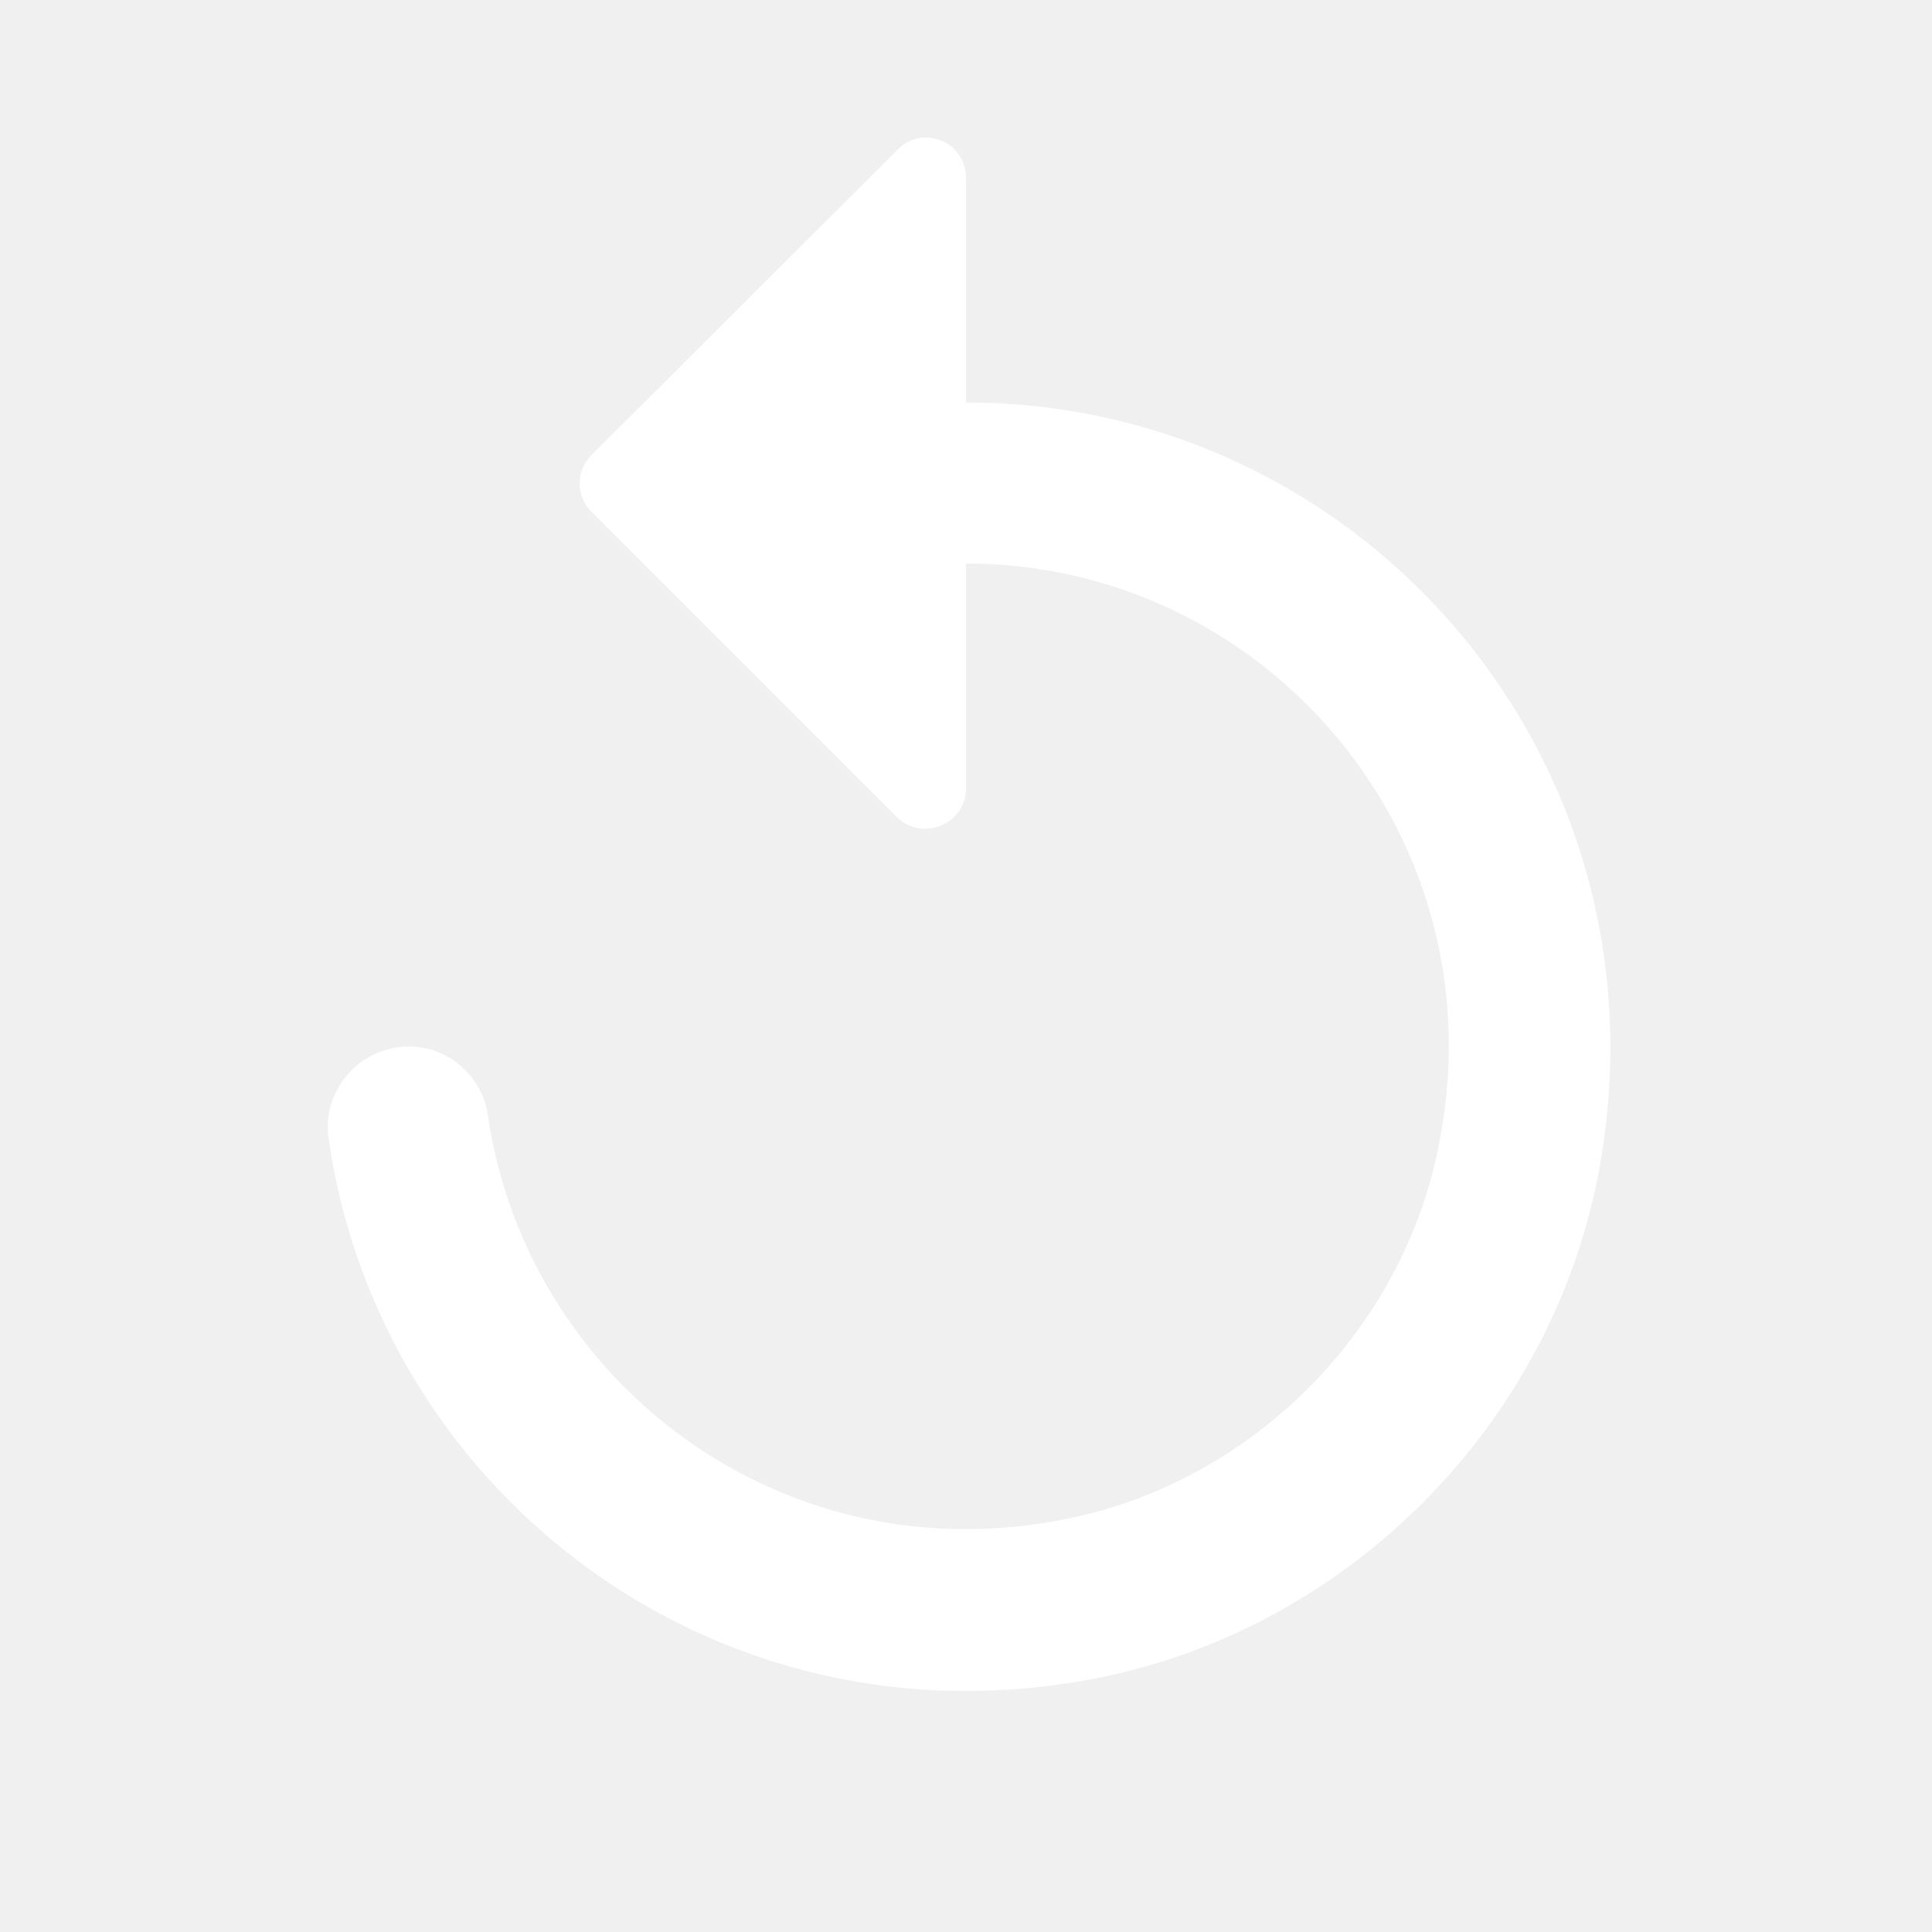
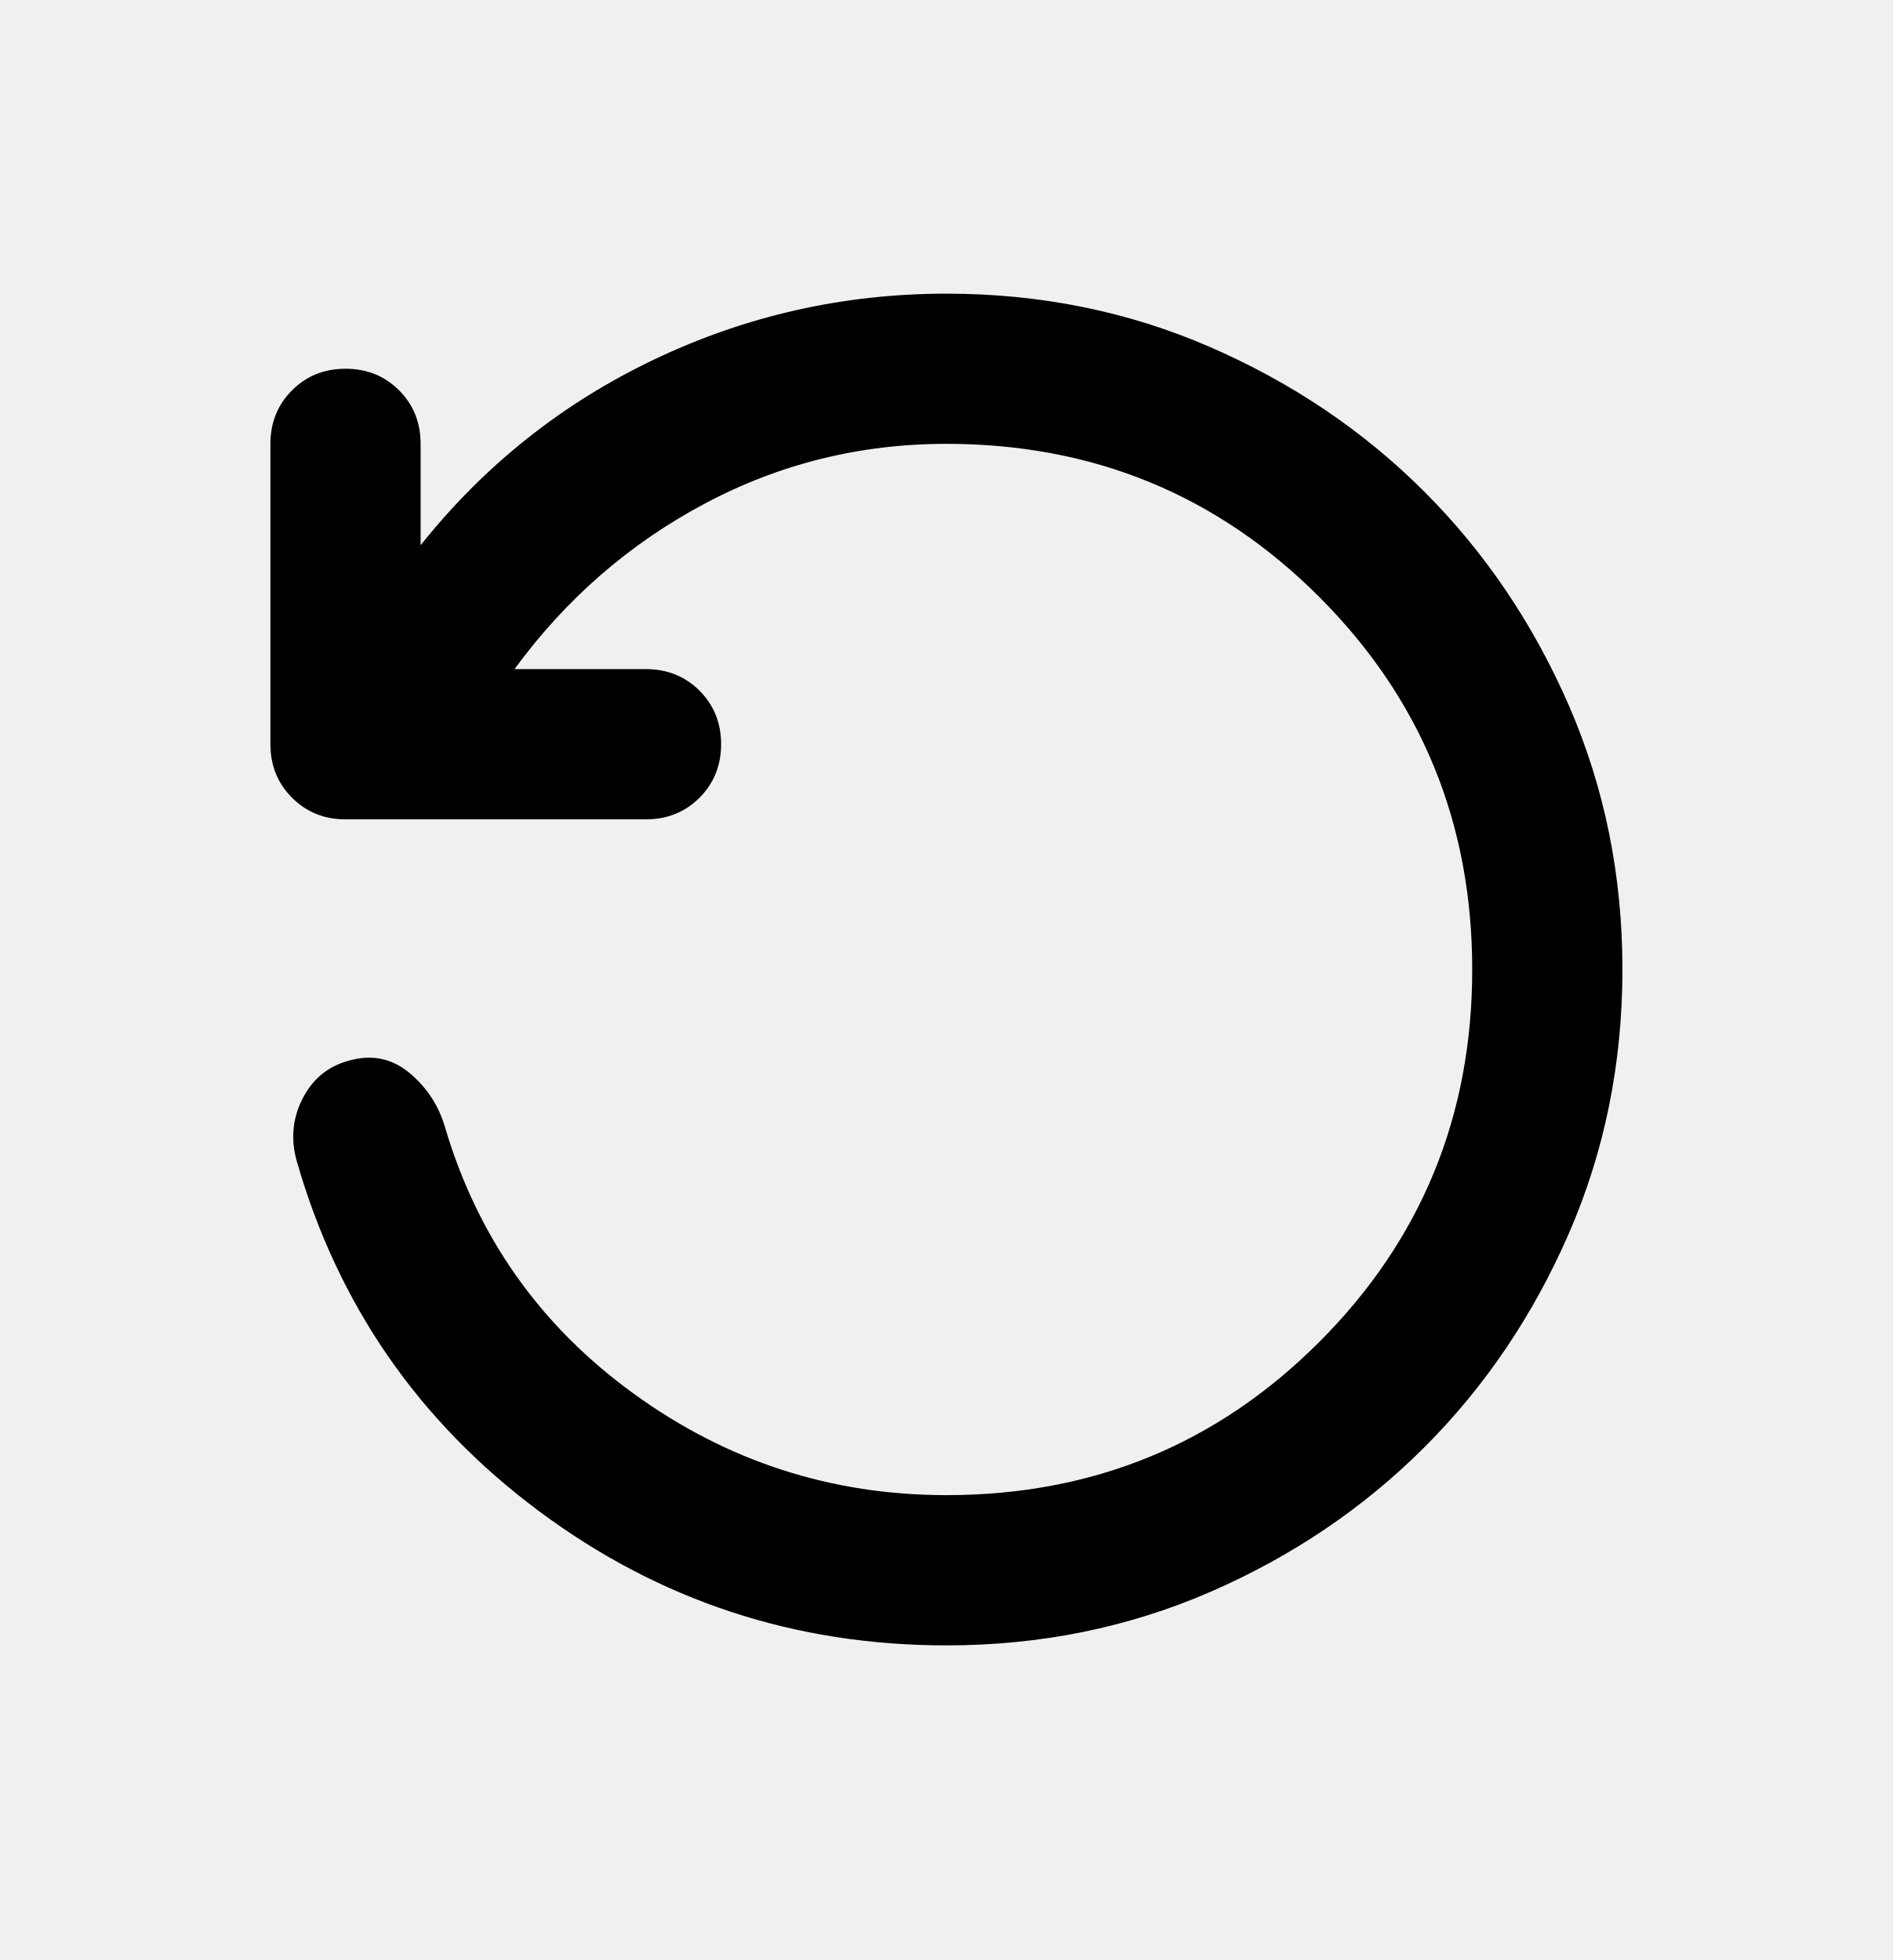
- <svg xmlns="http://www.w3.org/2000/svg" width="24" height="24" viewBox="0 0 24 24" fill="none">
-   <path d="M12 5V2.21C12 1.76 11.46 1.54 11.15 1.86L7.35 5.65C7.15 5.85 7.15 6.16 7.35 6.36L11.14 10.15C11.46 10.46 12 10.24 12 9.79V7C15.73 7 18.68 10.42 17.86 14.29C17.39 16.56 15.55 18.39 13.29 18.86C9.72 19.61 6.54 17.16 6.06 13.85C5.99 13.37 5.57 13 5.08 13C4.48 13 4 13.53 4.08 14.13C4.7 18.52 8.88 21.77 13.61 20.85C16.73 20.24 19.24 17.73 19.85 14.61C20.84 9.48 16.94 5 12 5Z" fill="white" />
+ <svg xmlns="http://www.w3.org/2000/svg" width="28" height="29" viewBox="0 0 28 29" fill="none">
+   <path d="M14 24.345C11.759 24.345 9.75 23.683 7.972 22.358C6.194 21.034 5 19.308 4.389 17.178C4.296 16.845 4.329 16.53 4.487 16.234C4.644 15.937 4.889 15.752 5.222 15.678C5.537 15.604 5.82 15.673 6.07 15.886C6.32 16.099 6.491 16.363 6.583 16.678C7.065 18.308 7.996 19.622 9.376 20.622C10.755 21.622 12.296 22.122 14 22.122C16.167 22.122 18.004 21.368 19.513 19.858C21.023 18.349 21.778 16.511 21.778 14.345C21.778 12.178 21.023 10.34 19.513 8.83C18.004 7.321 16.167 6.567 14 6.567C12.722 6.567 11.528 6.863 10.417 7.456C9.306 8.048 8.37 8.863 7.611 9.9H9.556C9.87 9.9 10.134 10.007 10.348 10.219C10.56 10.432 10.667 10.697 10.667 11.011C10.667 11.326 10.56 11.59 10.348 11.803C10.134 12.016 9.87 12.123 9.556 12.123H5.111C4.796 12.123 4.533 12.016 4.32 11.803C4.107 11.59 4 11.326 4 11.011V6.567C4 6.252 4.107 5.988 4.32 5.775C4.533 5.562 4.796 5.456 5.111 5.456C5.426 5.456 5.69 5.562 5.903 5.775C6.116 5.988 6.222 6.252 6.222 6.567V8.067C7.167 6.882 8.32 5.965 9.681 5.317C11.042 4.669 12.482 4.345 14 4.345C15.389 4.345 16.69 4.608 17.903 5.136C19.116 5.664 20.172 6.377 21.07 7.275C21.968 8.173 22.681 9.229 23.209 10.441C23.736 11.655 24 12.956 24 14.345C24 15.734 23.736 17.034 23.209 18.247C22.681 19.46 21.968 20.516 21.07 21.414C20.172 22.312 19.116 23.026 17.903 23.554C16.69 24.081 15.389 24.345 14 24.345Z" fill="black" />
</svg>
